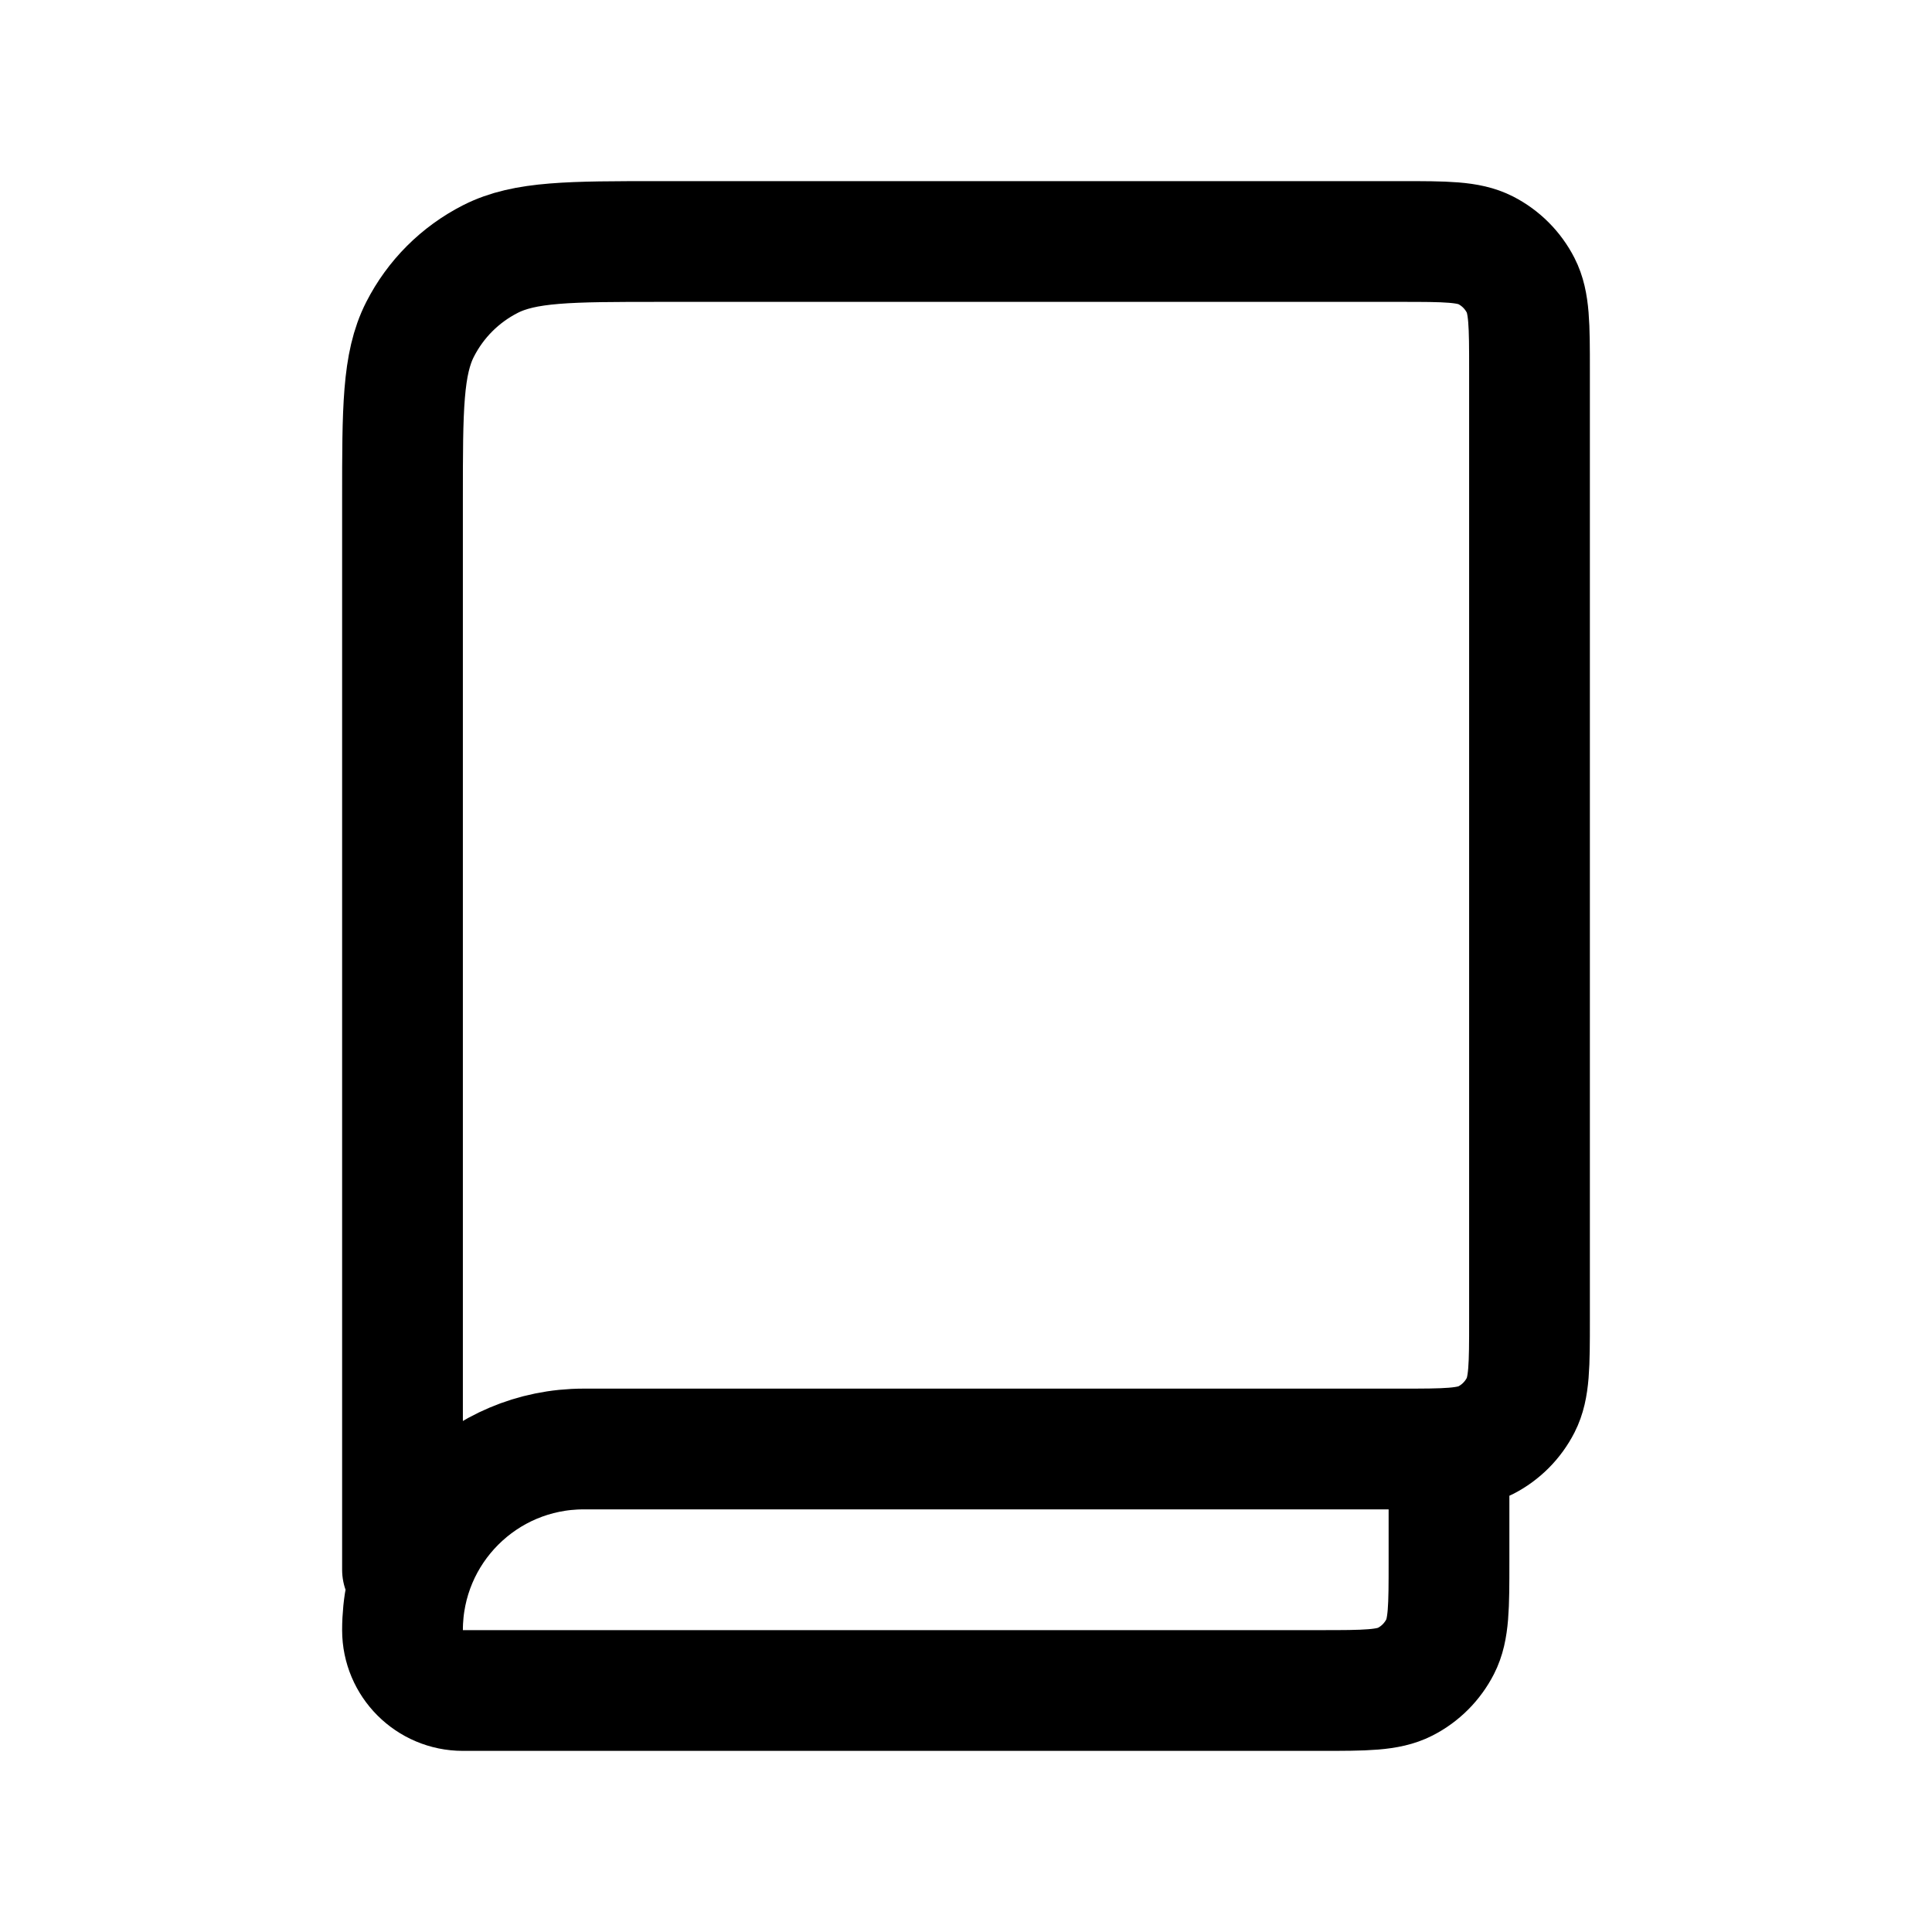
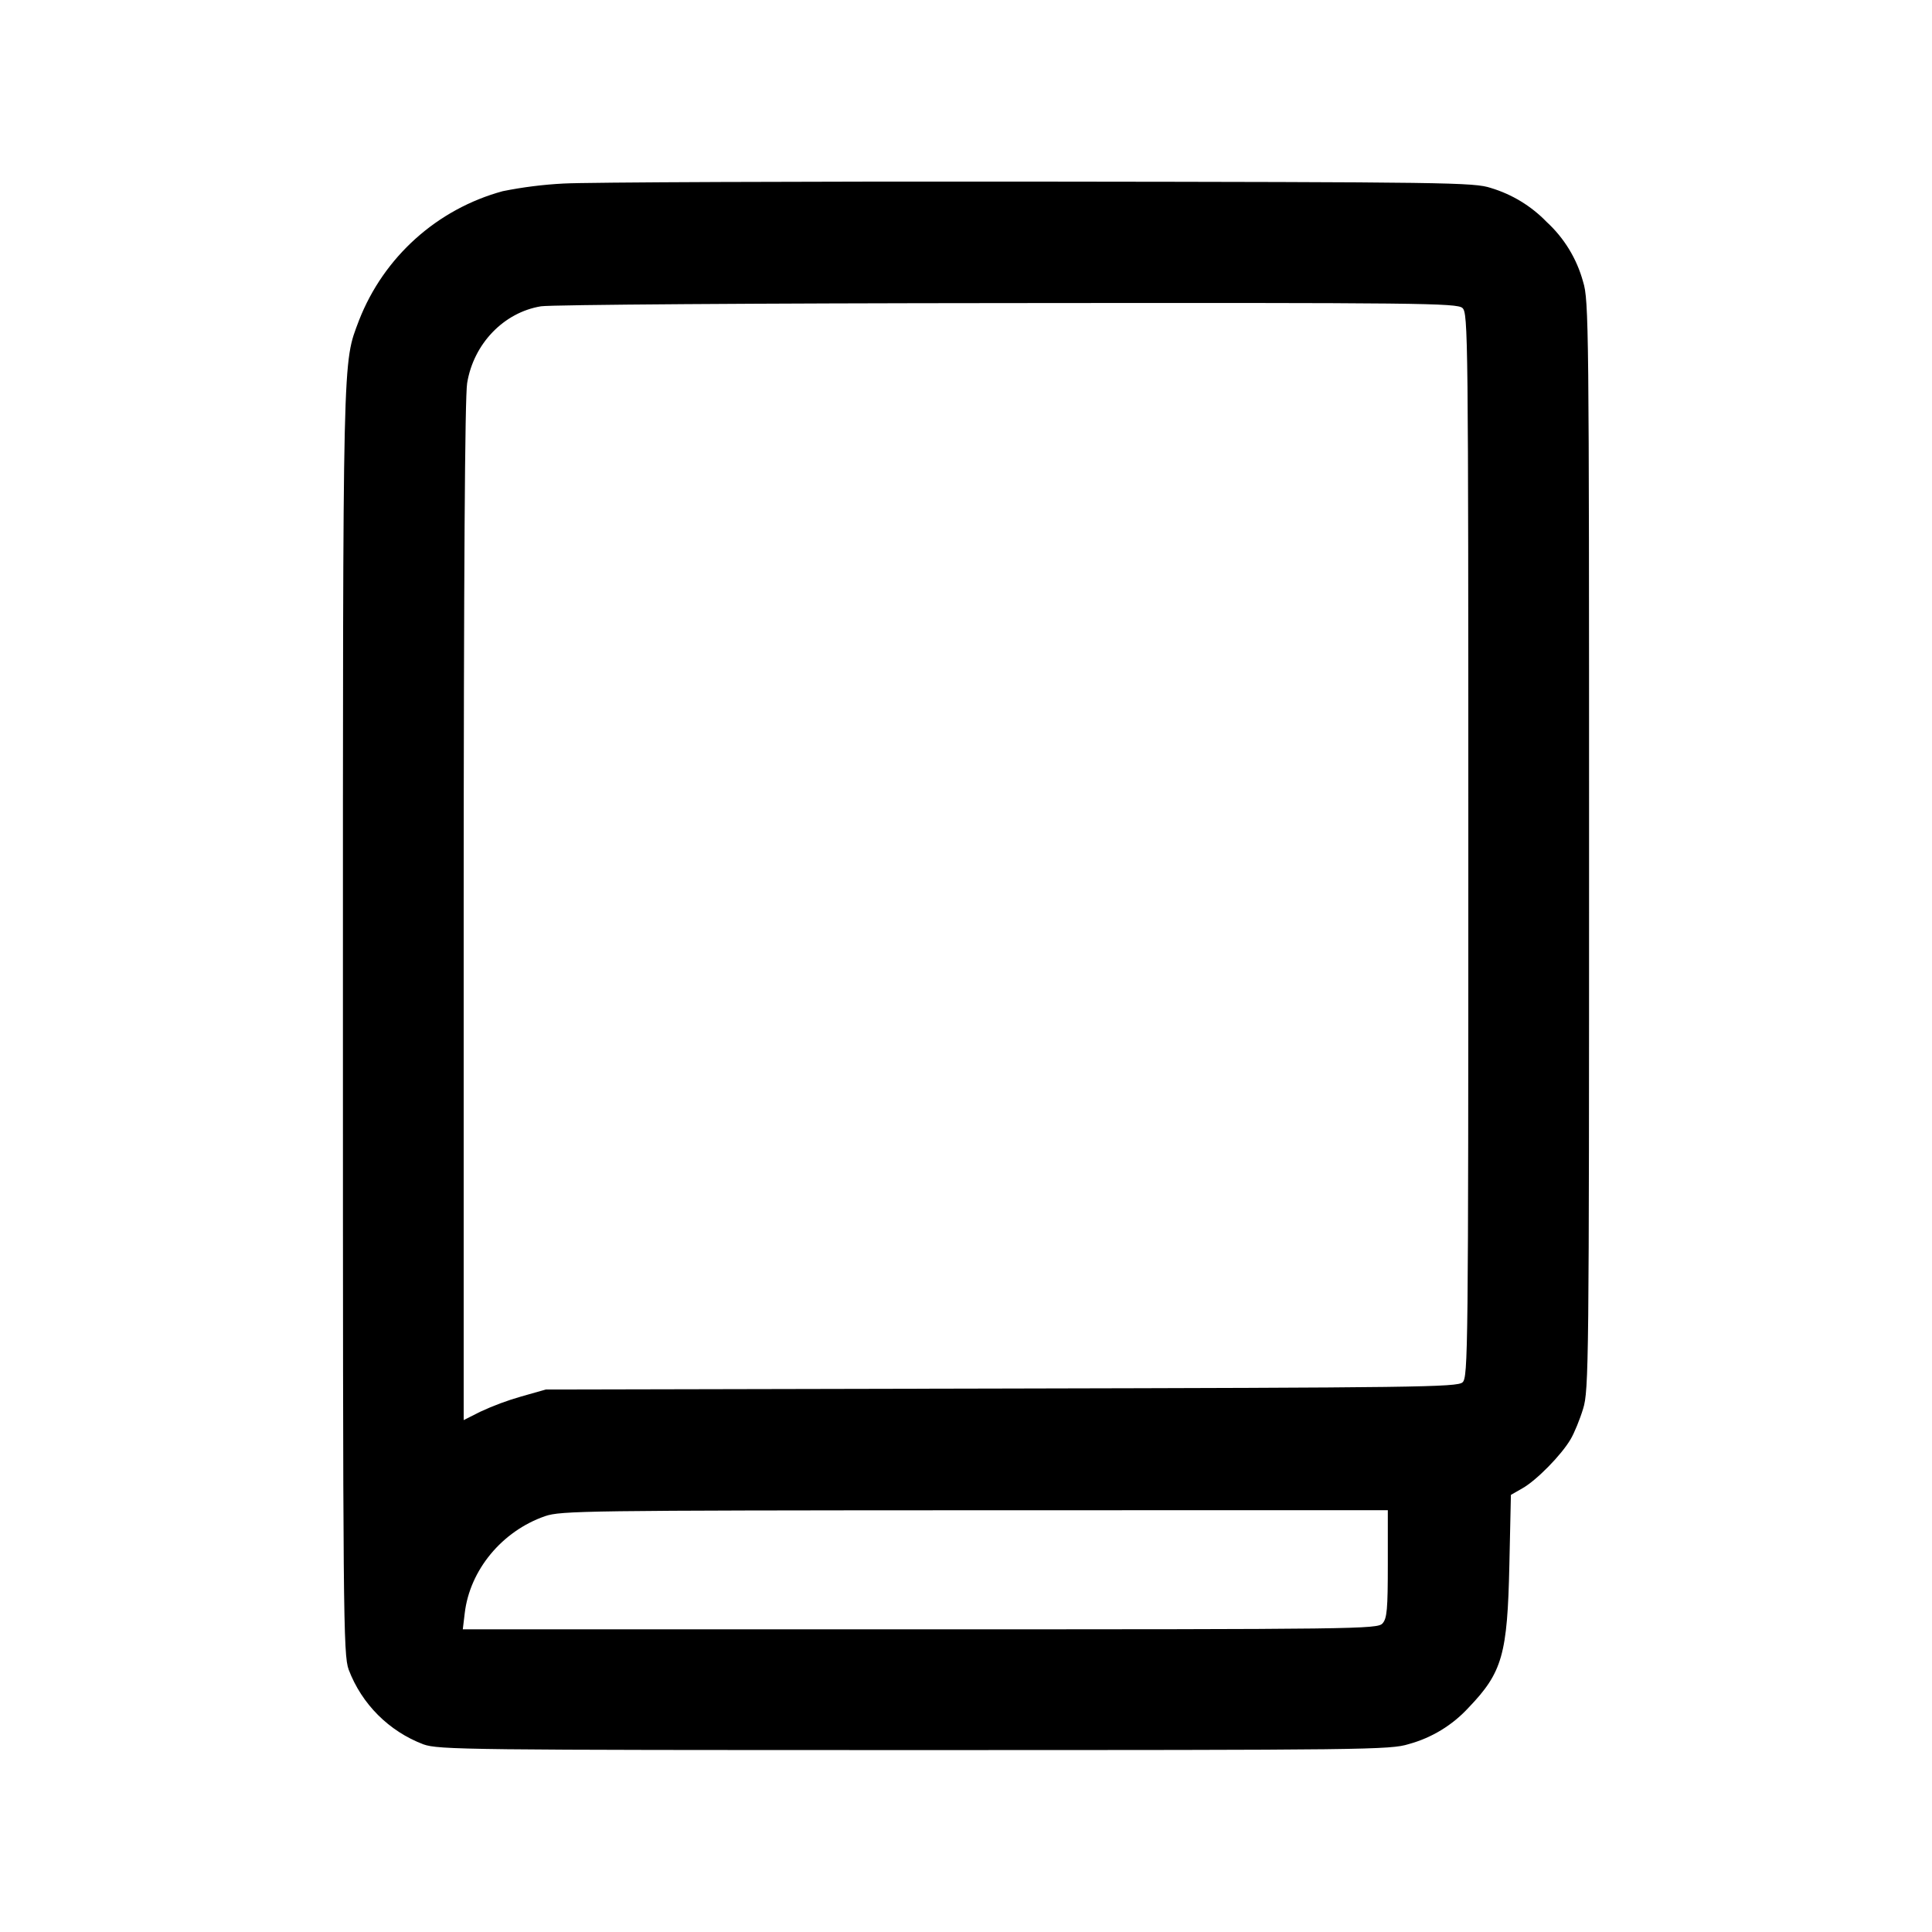
- <svg xmlns="http://www.w3.org/2000/svg" width="100%" height="100%" viewBox="0 0 24 24" fill="none">
-   <path d="M5 19.5V6.2C5 5.08 5 4.52 5.218 4.092C5.41 3.715 5.715 3.41 6.092 3.218C6.52 3 7.08 3 8.2 3H17.4C17.96 3 18.241 3 18.455 3.109C18.643 3.205 18.795 3.358 18.891 3.546C19 3.76 19 4.04 19 4.6V16.4C19 16.96 19 17.24 18.891 17.454C18.795 17.642 18.643 17.795 18.455 17.891C18.241 18 17.961 18 17.402 18H7.25C6.007 18 5 19.007 5 20.25C5 20.664 5.336 21 5.75 21H16.402C16.961 21 17.241 21 17.455 20.891C17.643 20.795 17.795 20.642 17.891 20.454C18 20.24 18 19.96 18 19.4V18" stroke="currentColor" stroke-width="1.5" stroke-linecap="round" stroke-linejoin="round" />
+ <svg xmlns="http://www.w3.org/2000/svg" viewBox="0 0 24 24" fill="none">
+   <path d="M7 2.28a5.179 5.179 0 0 0-.755.095A2.67 2.67 0 0 0 4.46 3.979c-.206.551-.2.27-.2 8.701 0 7.426.004 7.871.071 8.06a1.6 1.6 0 0 0 .929.929c.188.067.551.071 6.1.071 5.624 0 5.911-.003 6.139-.074a1.57 1.57 0 0 0 .745-.454c.419-.437.482-.658.506-1.777l.019-.865.145-.083c.173-.098.481-.411.596-.607.046-.077.116-.248.156-.38.071-.229.074-.552.074-7 0-6.46-.003-6.771-.074-6.999a1.57 1.57 0 0 0-.454-.745 1.607 1.607 0 0 0-.692-.421c-.208-.069-.512-.073-5.62-.079-2.97-.003-5.625.008-5.9.024m11.167 1.546c.07.064.073.323.073 6.674 0 6.302-.003 6.611-.072 6.672-.065.06-.577.066-5.73.077l-5.658.012-.306.087a3.473 3.473 0 0 0-.51.19l-.204.103v-6.31c.001-4.223.015-6.397.043-6.571.079-.488.454-.879.917-.955.122-.02 2.698-.038 5.797-.04 5.137-.005 5.582 0 5.65.061m-.927 15.601c0 .564-.01.678-.066.74-.064.07-.294.073-5.746.073H5.749l.024-.2c.063-.537.464-1.021.999-1.206.196-.067.507-.071 5.338-.073l5.13-.001v.667" fill-rule="evenodd" fill="currentColor" />
</svg>
